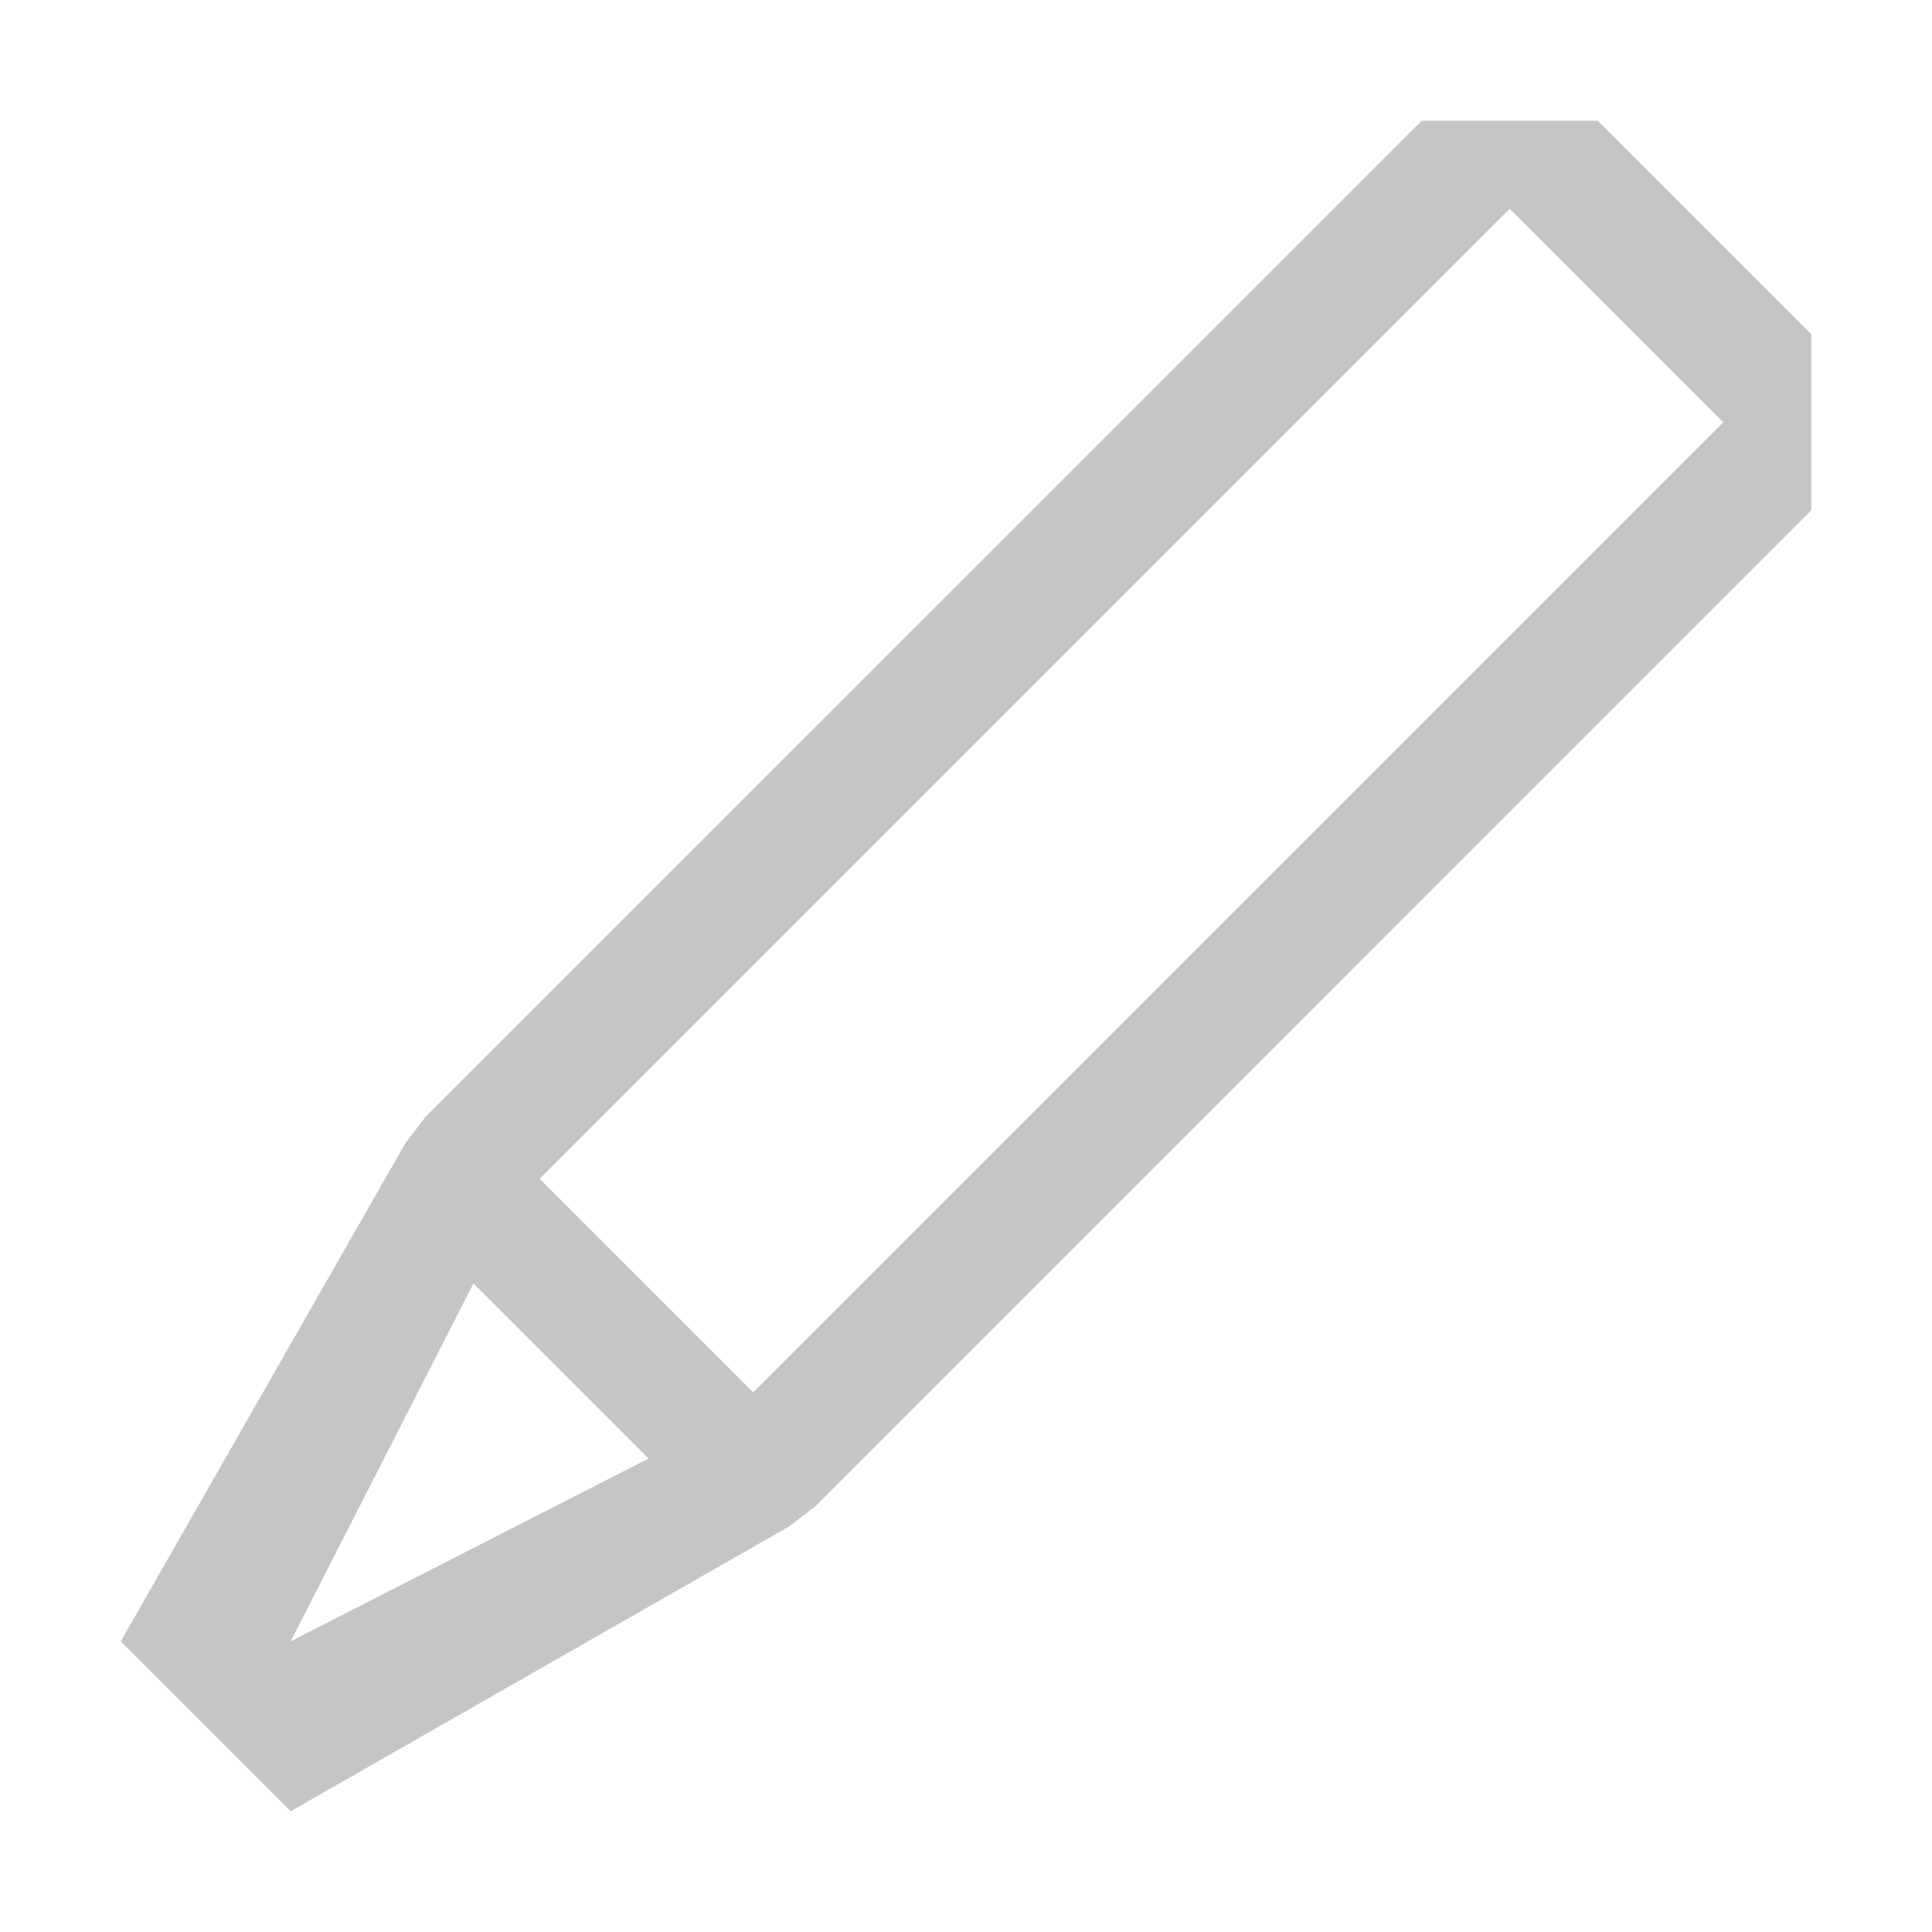
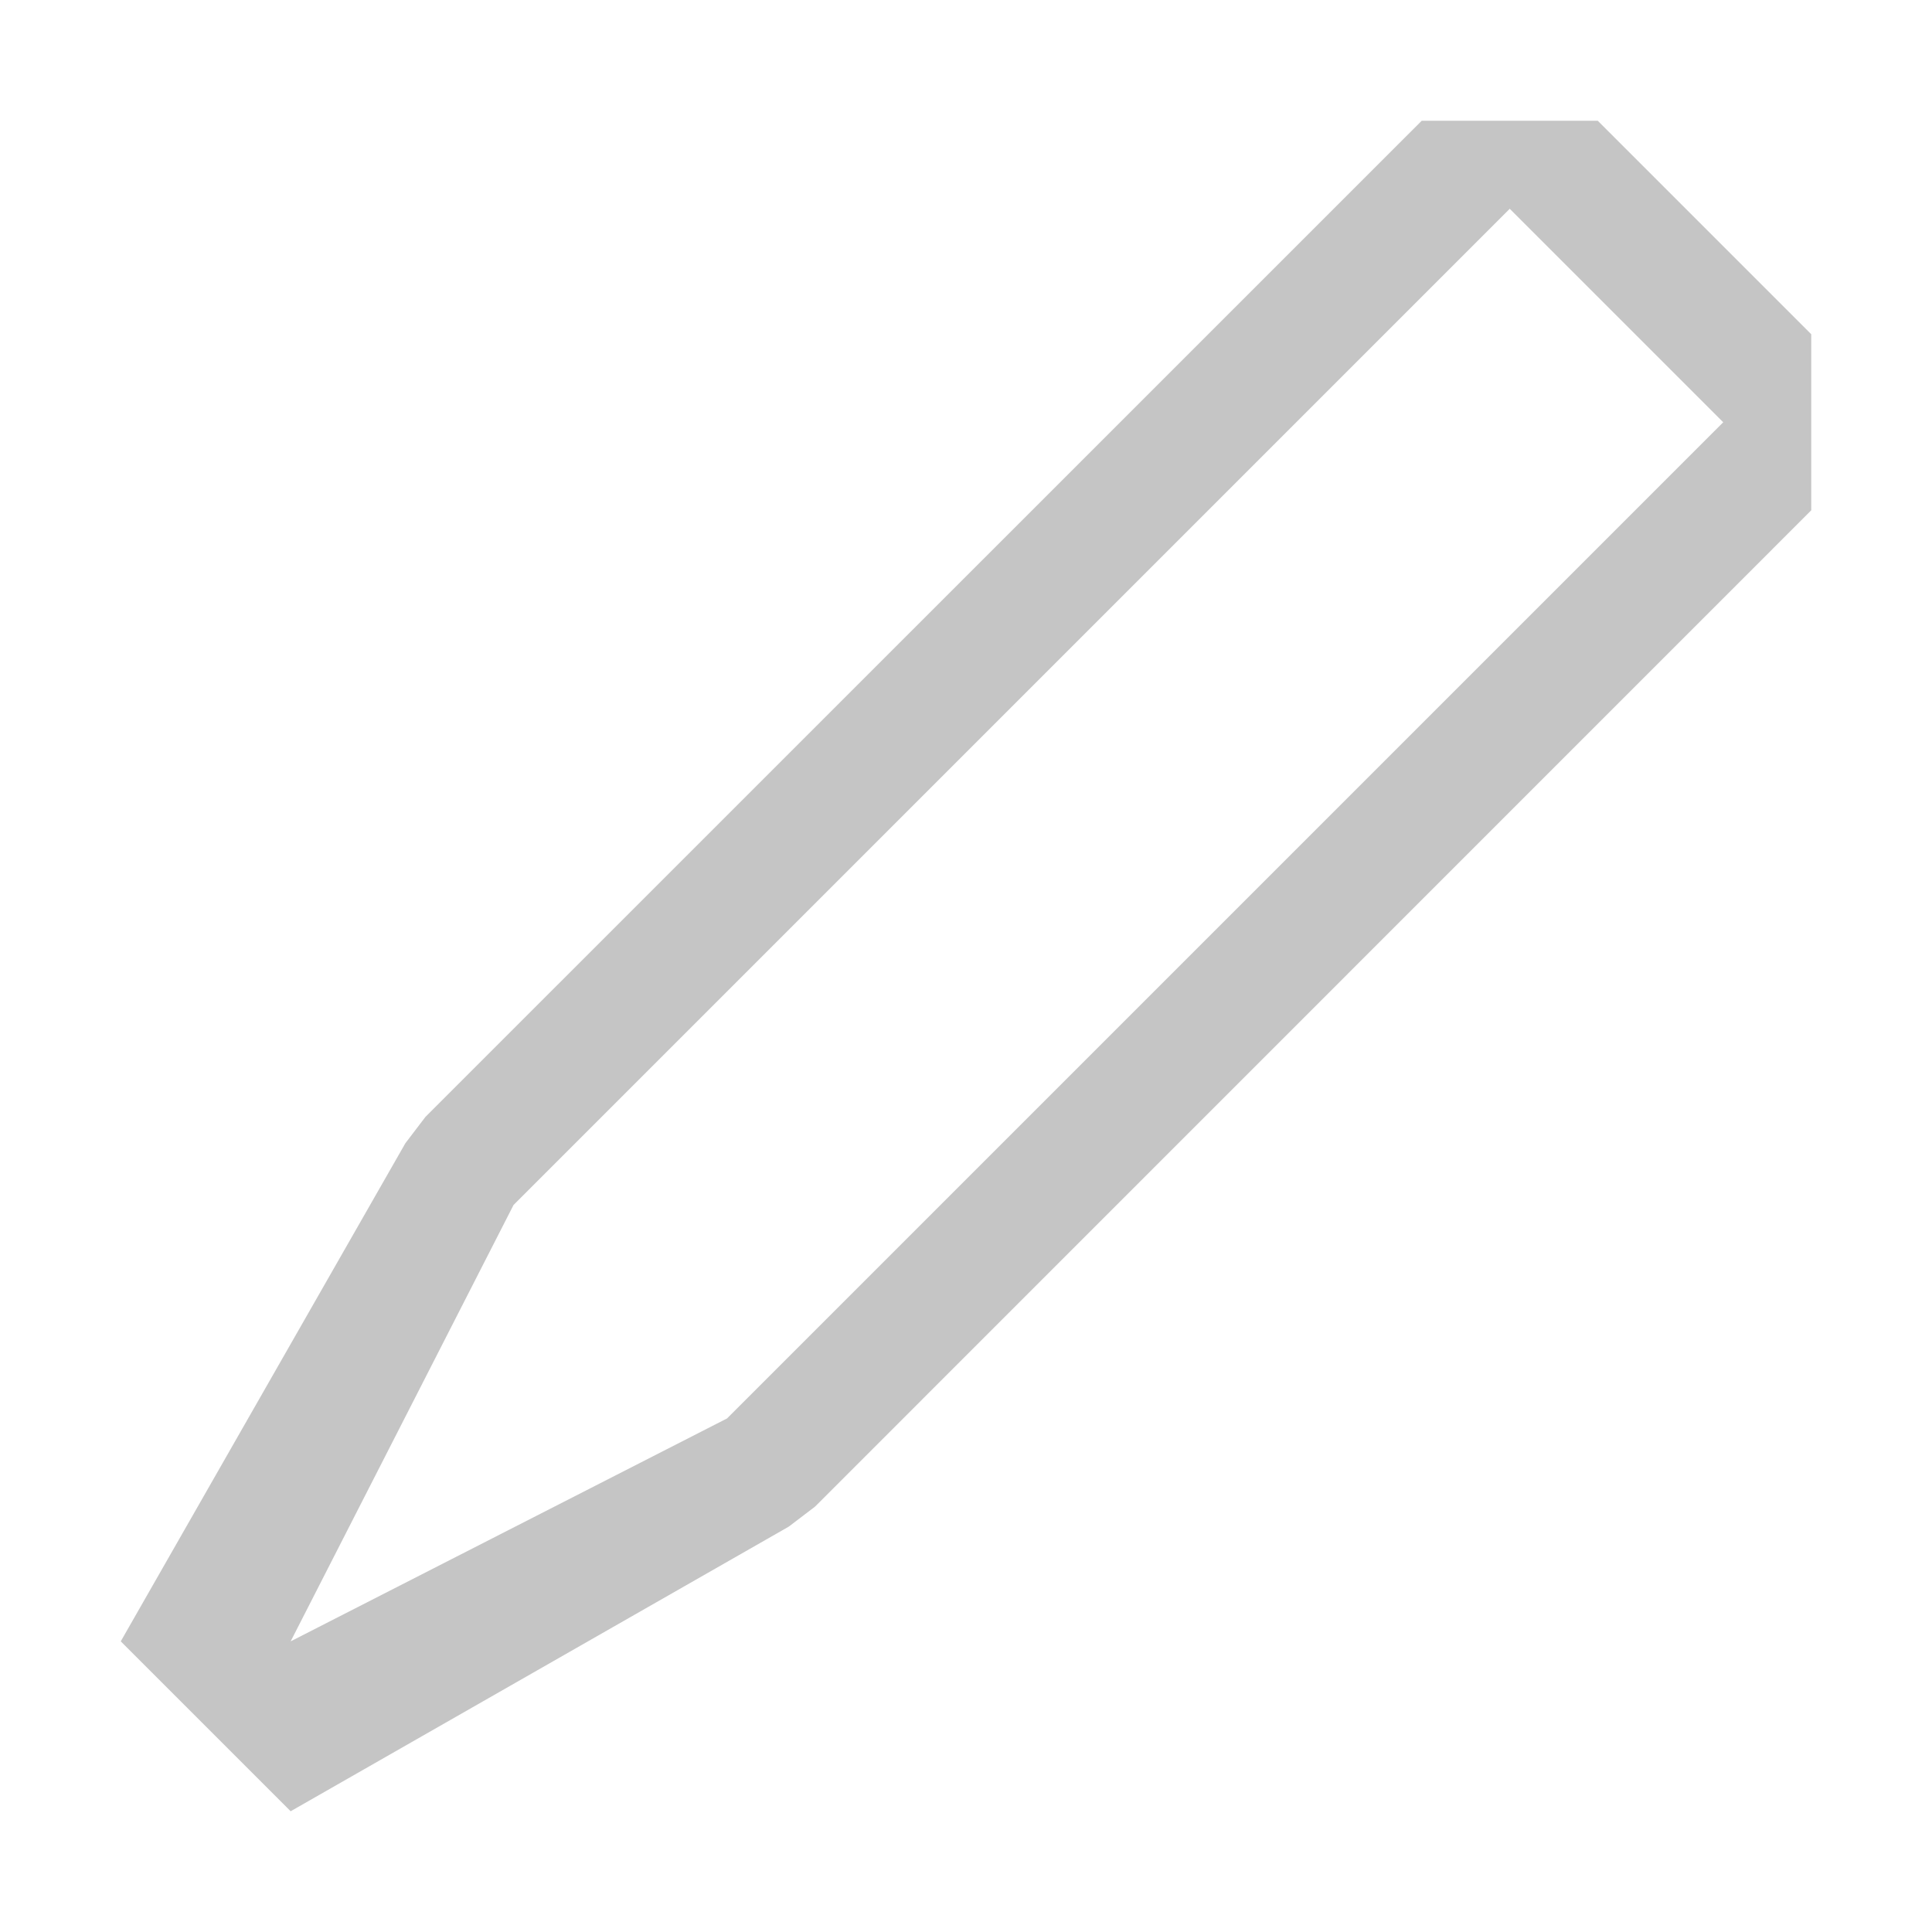
<svg xmlns="http://www.w3.org/2000/svg" width="16" height="16" viewBox="0 0 16 16" fill="none">
  <path fill-rule="evenodd" clip-rule="evenodd" d="M2.407 15L1 13.593L3.357 9.468L3.523 9.25L11.774 1L13.232 1L15 2.768V4.226L6.75 12.477L6.532 12.643L2.407 15ZM2.407 13.593L6.021 11.747L14.271 3.497L12.503 1.729L4.253 9.979L2.407 13.593Z" fill="#C5C5C5" />
-   <path fill-rule="evenodd" clip-rule="evenodd" d="M5.646 12.354L3.646 10.354L4.354 9.646L6.354 11.646L5.646 12.354Z" fill="#C5C5C5" />
+   <path fill-rule="evenodd" clip-rule="evenodd" d="M5.646 12.354L3.646 10.354L4.354 9.646L6.354 11.646L5.646 12.354Z" />
</svg>
